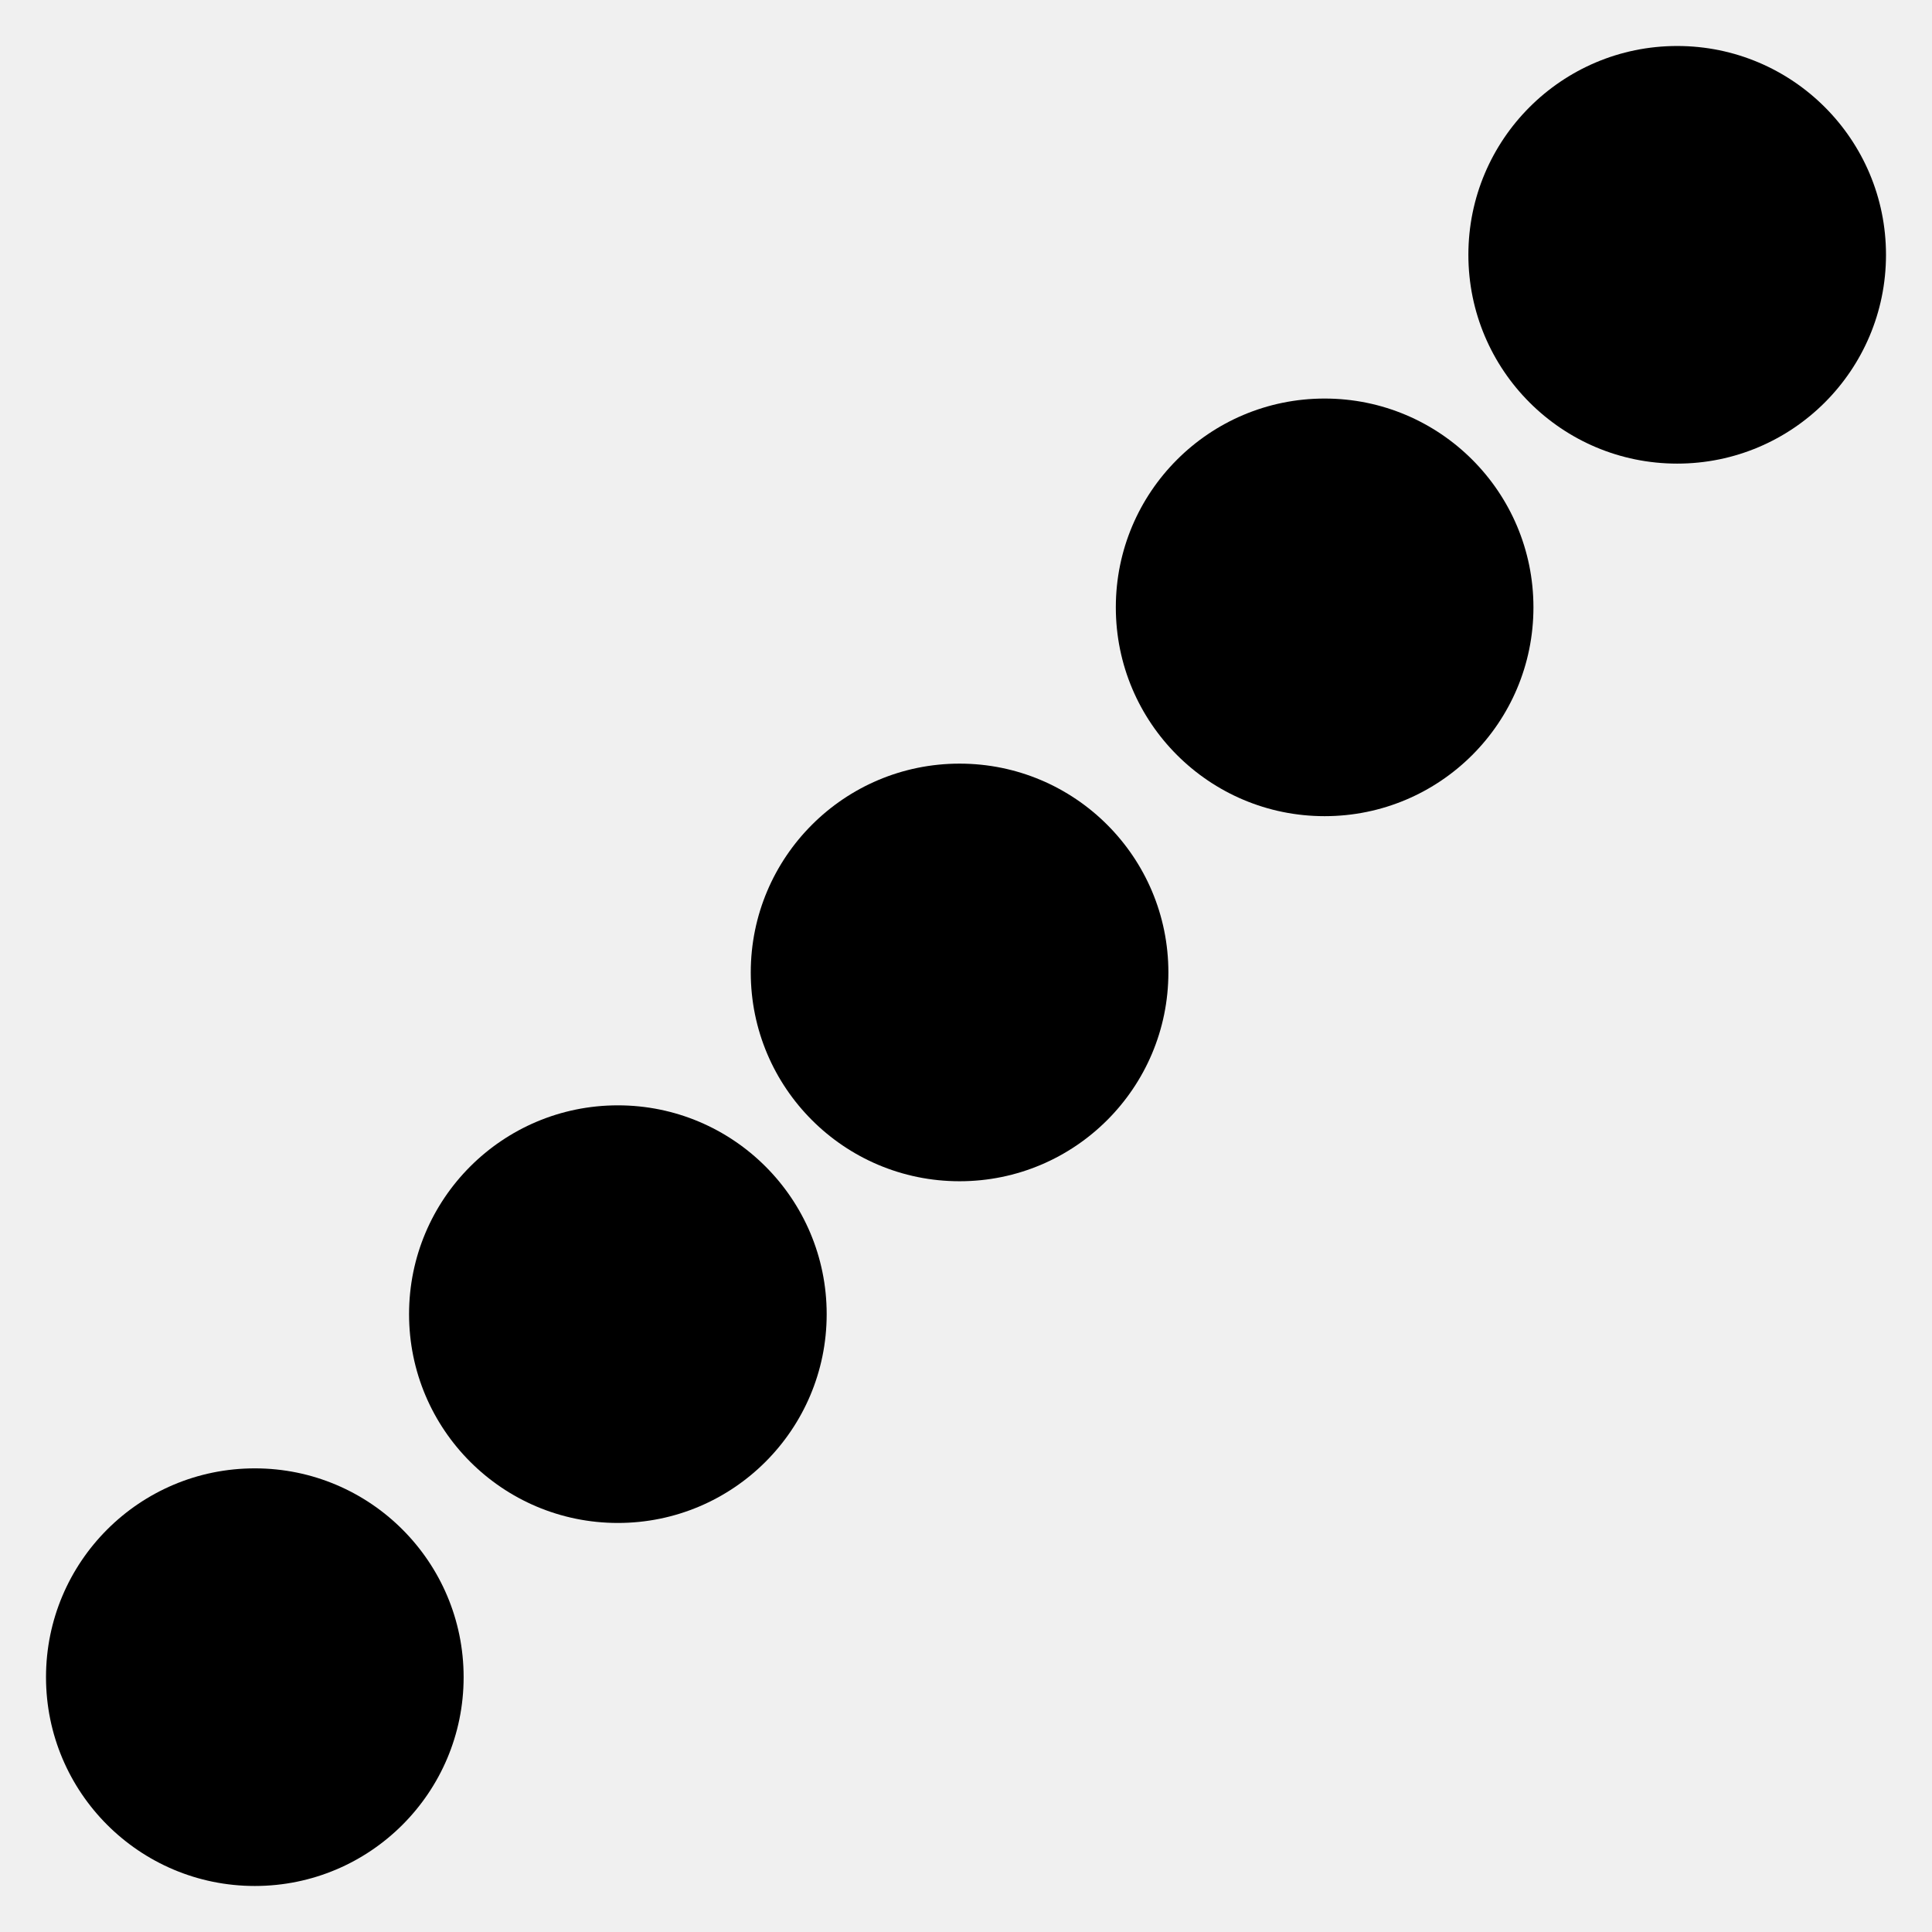
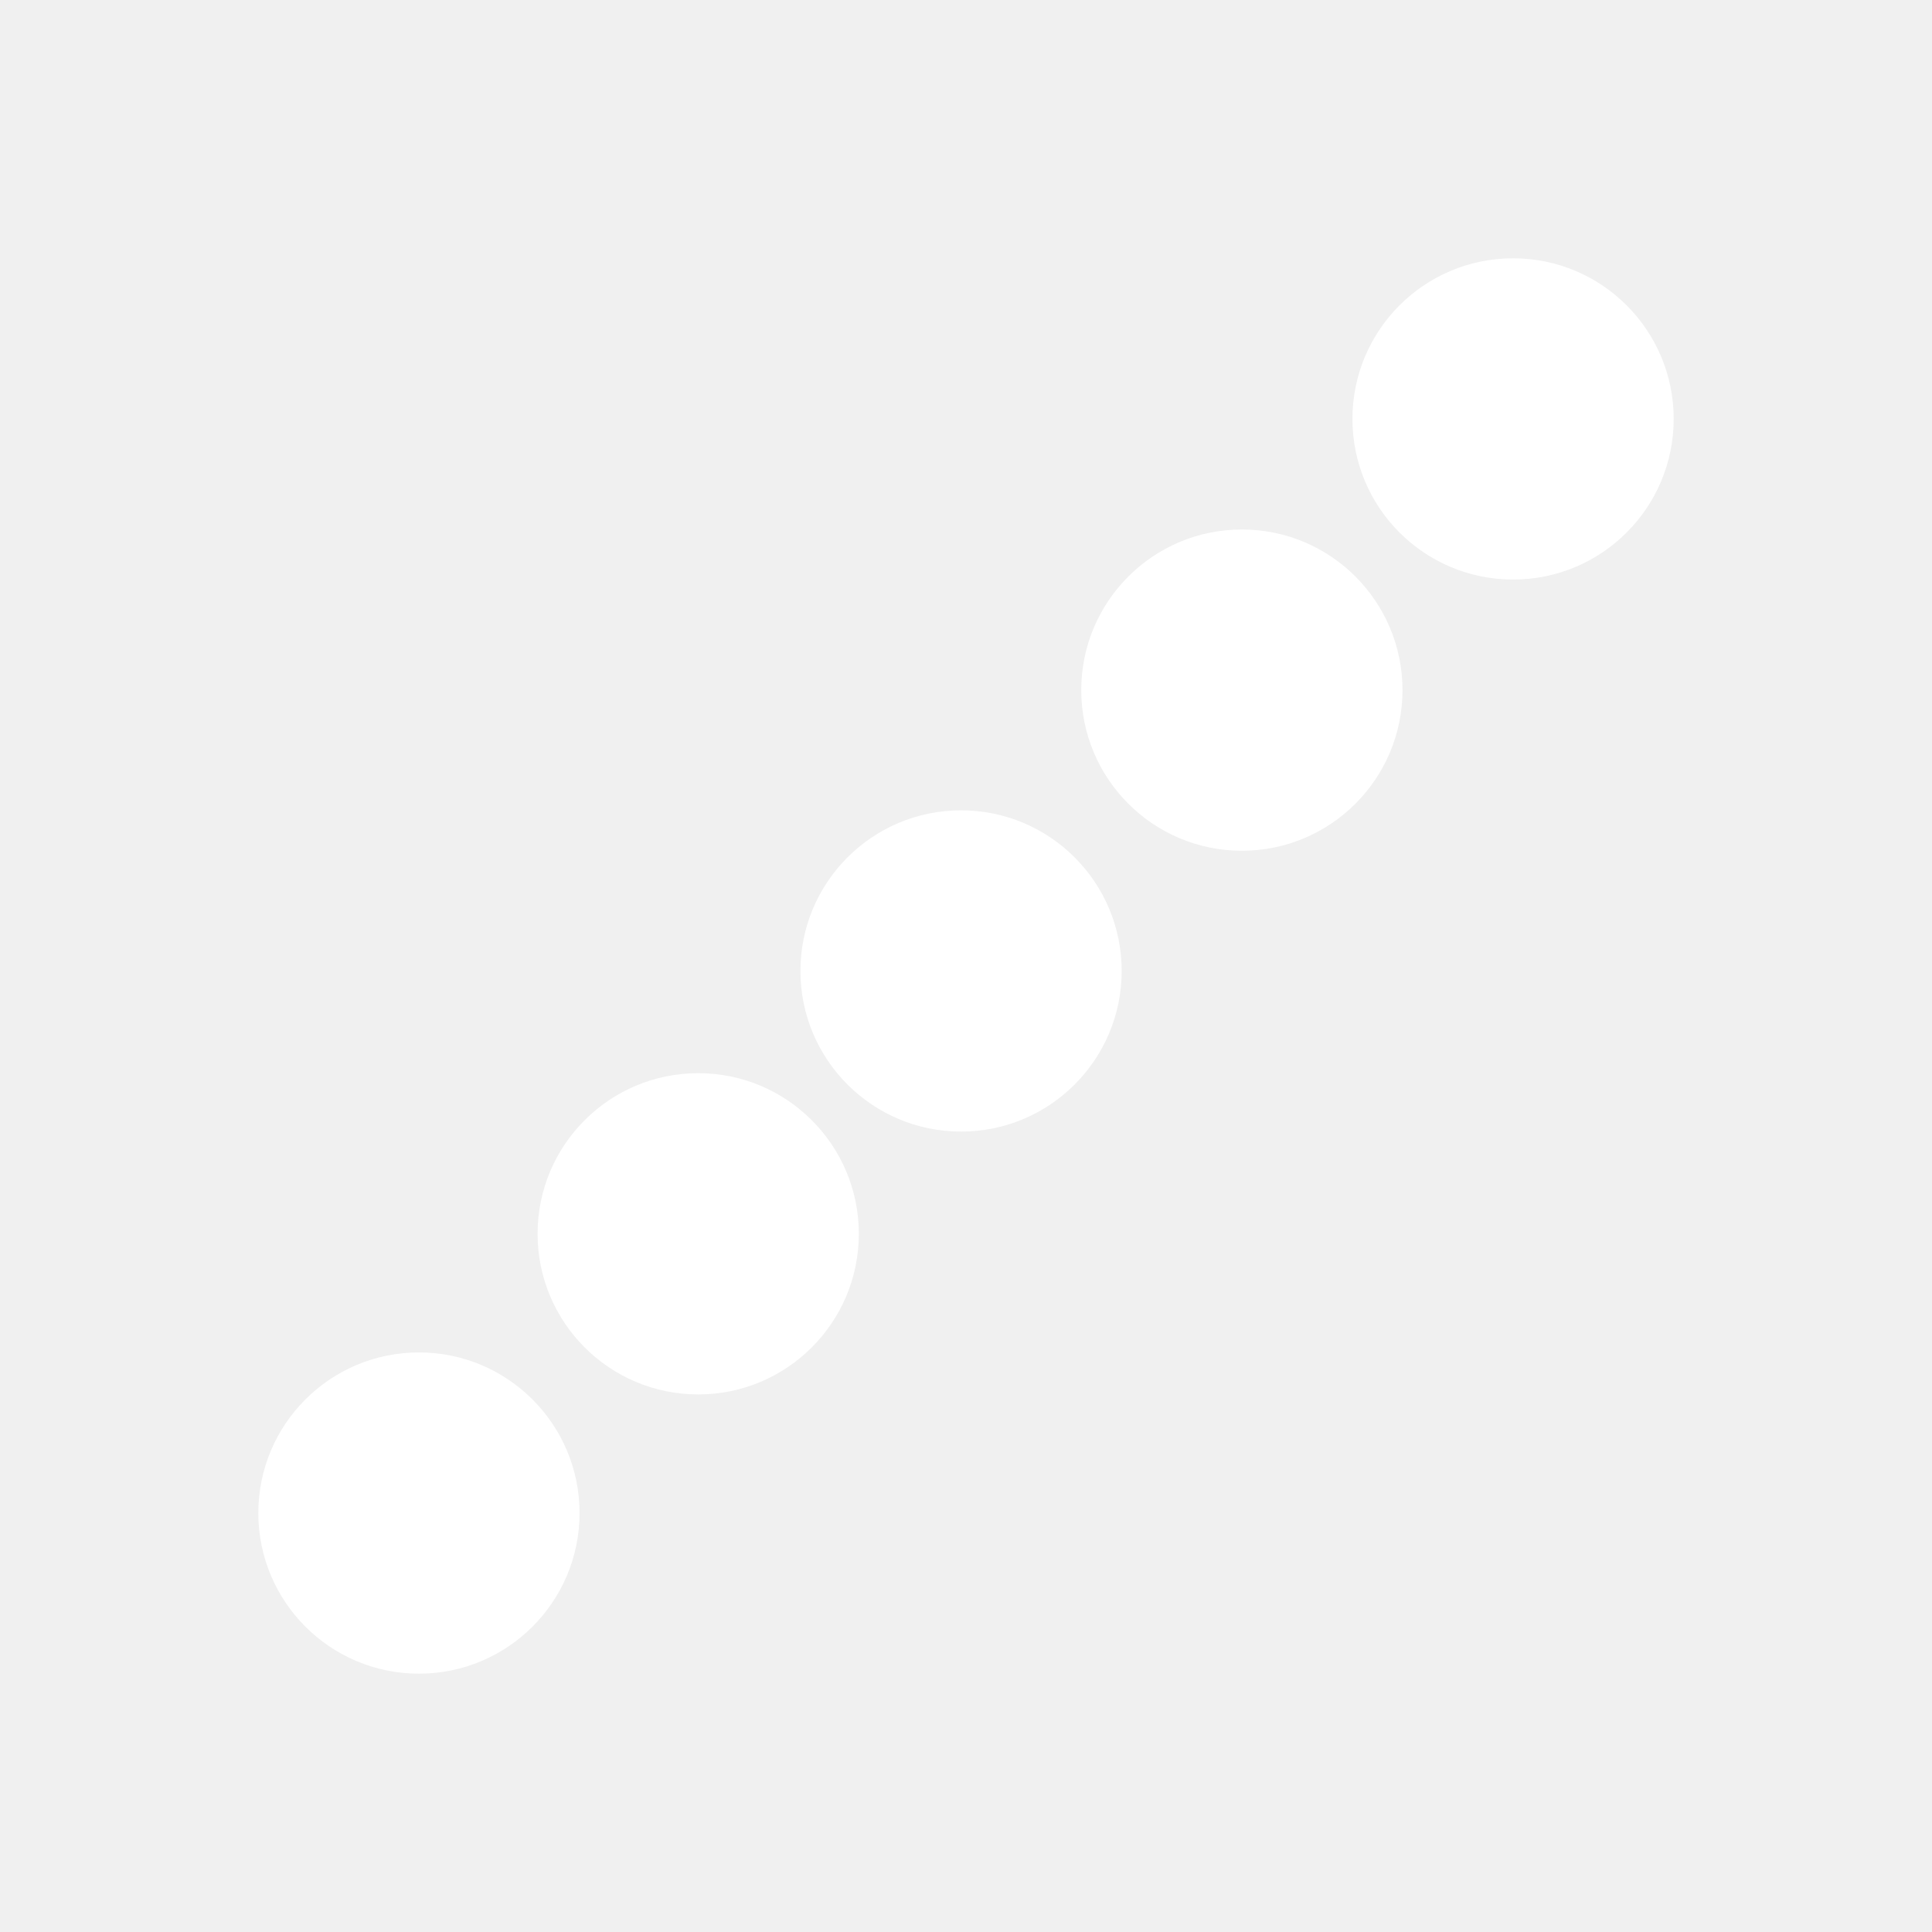
- <svg xmlns="http://www.w3.org/2000/svg" width="100%" height="100%" viewBox="0 0 350 350" version="1.1" xml:space="preserve" style="fill-rule:evenodd;clip-rule:evenodd;stroke-linejoin:round;stroke-miterlimit:2;">
+ <svg xmlns="http://www.w3.org/2000/svg" fill="white" width="100%" height="100%" viewBox="-52.5 -52.5 455 455" version="1.1" xml:space="preserve" style="fill-rule:evenodd;clip-rule:evenodd;stroke-linejoin:round;stroke-miterlimit:2;">
  <g id="HVLI" transform="matrix(4.91296,0,0,4.91296,-3275.03,-3911.48)">
    <g id="Dot" transform="matrix(1.23134,0,0,1.23134,439.817,621.285)">
      <circle cx="191.815" cy="192.241" r="6.253" />
    </g>
    <g id="Dot1" transform="matrix(1.23134,0,0,1.23134,453.204,607.899)">
      <circle cx="191.815" cy="192.241" r="6.253" />
    </g>
    <g id="Dot2" transform="matrix(1.23134,0,0,1.23134,465.804,595.299)">
      <circle cx="191.815" cy="192.241" r="6.253" />
    </g>
    <g id="Dot3" transform="matrix(1.23134,0,0,1.23134,479.265,581.837)">
      <circle cx="191.815" cy="192.241" r="6.253" />
    </g>
    <g id="Dot4" transform="matrix(1.23134,0,0,1.23134,492.265,568.837)">
      <circle cx="191.815" cy="192.241" r="6.253" />
    </g>
  </g>
</svg>
